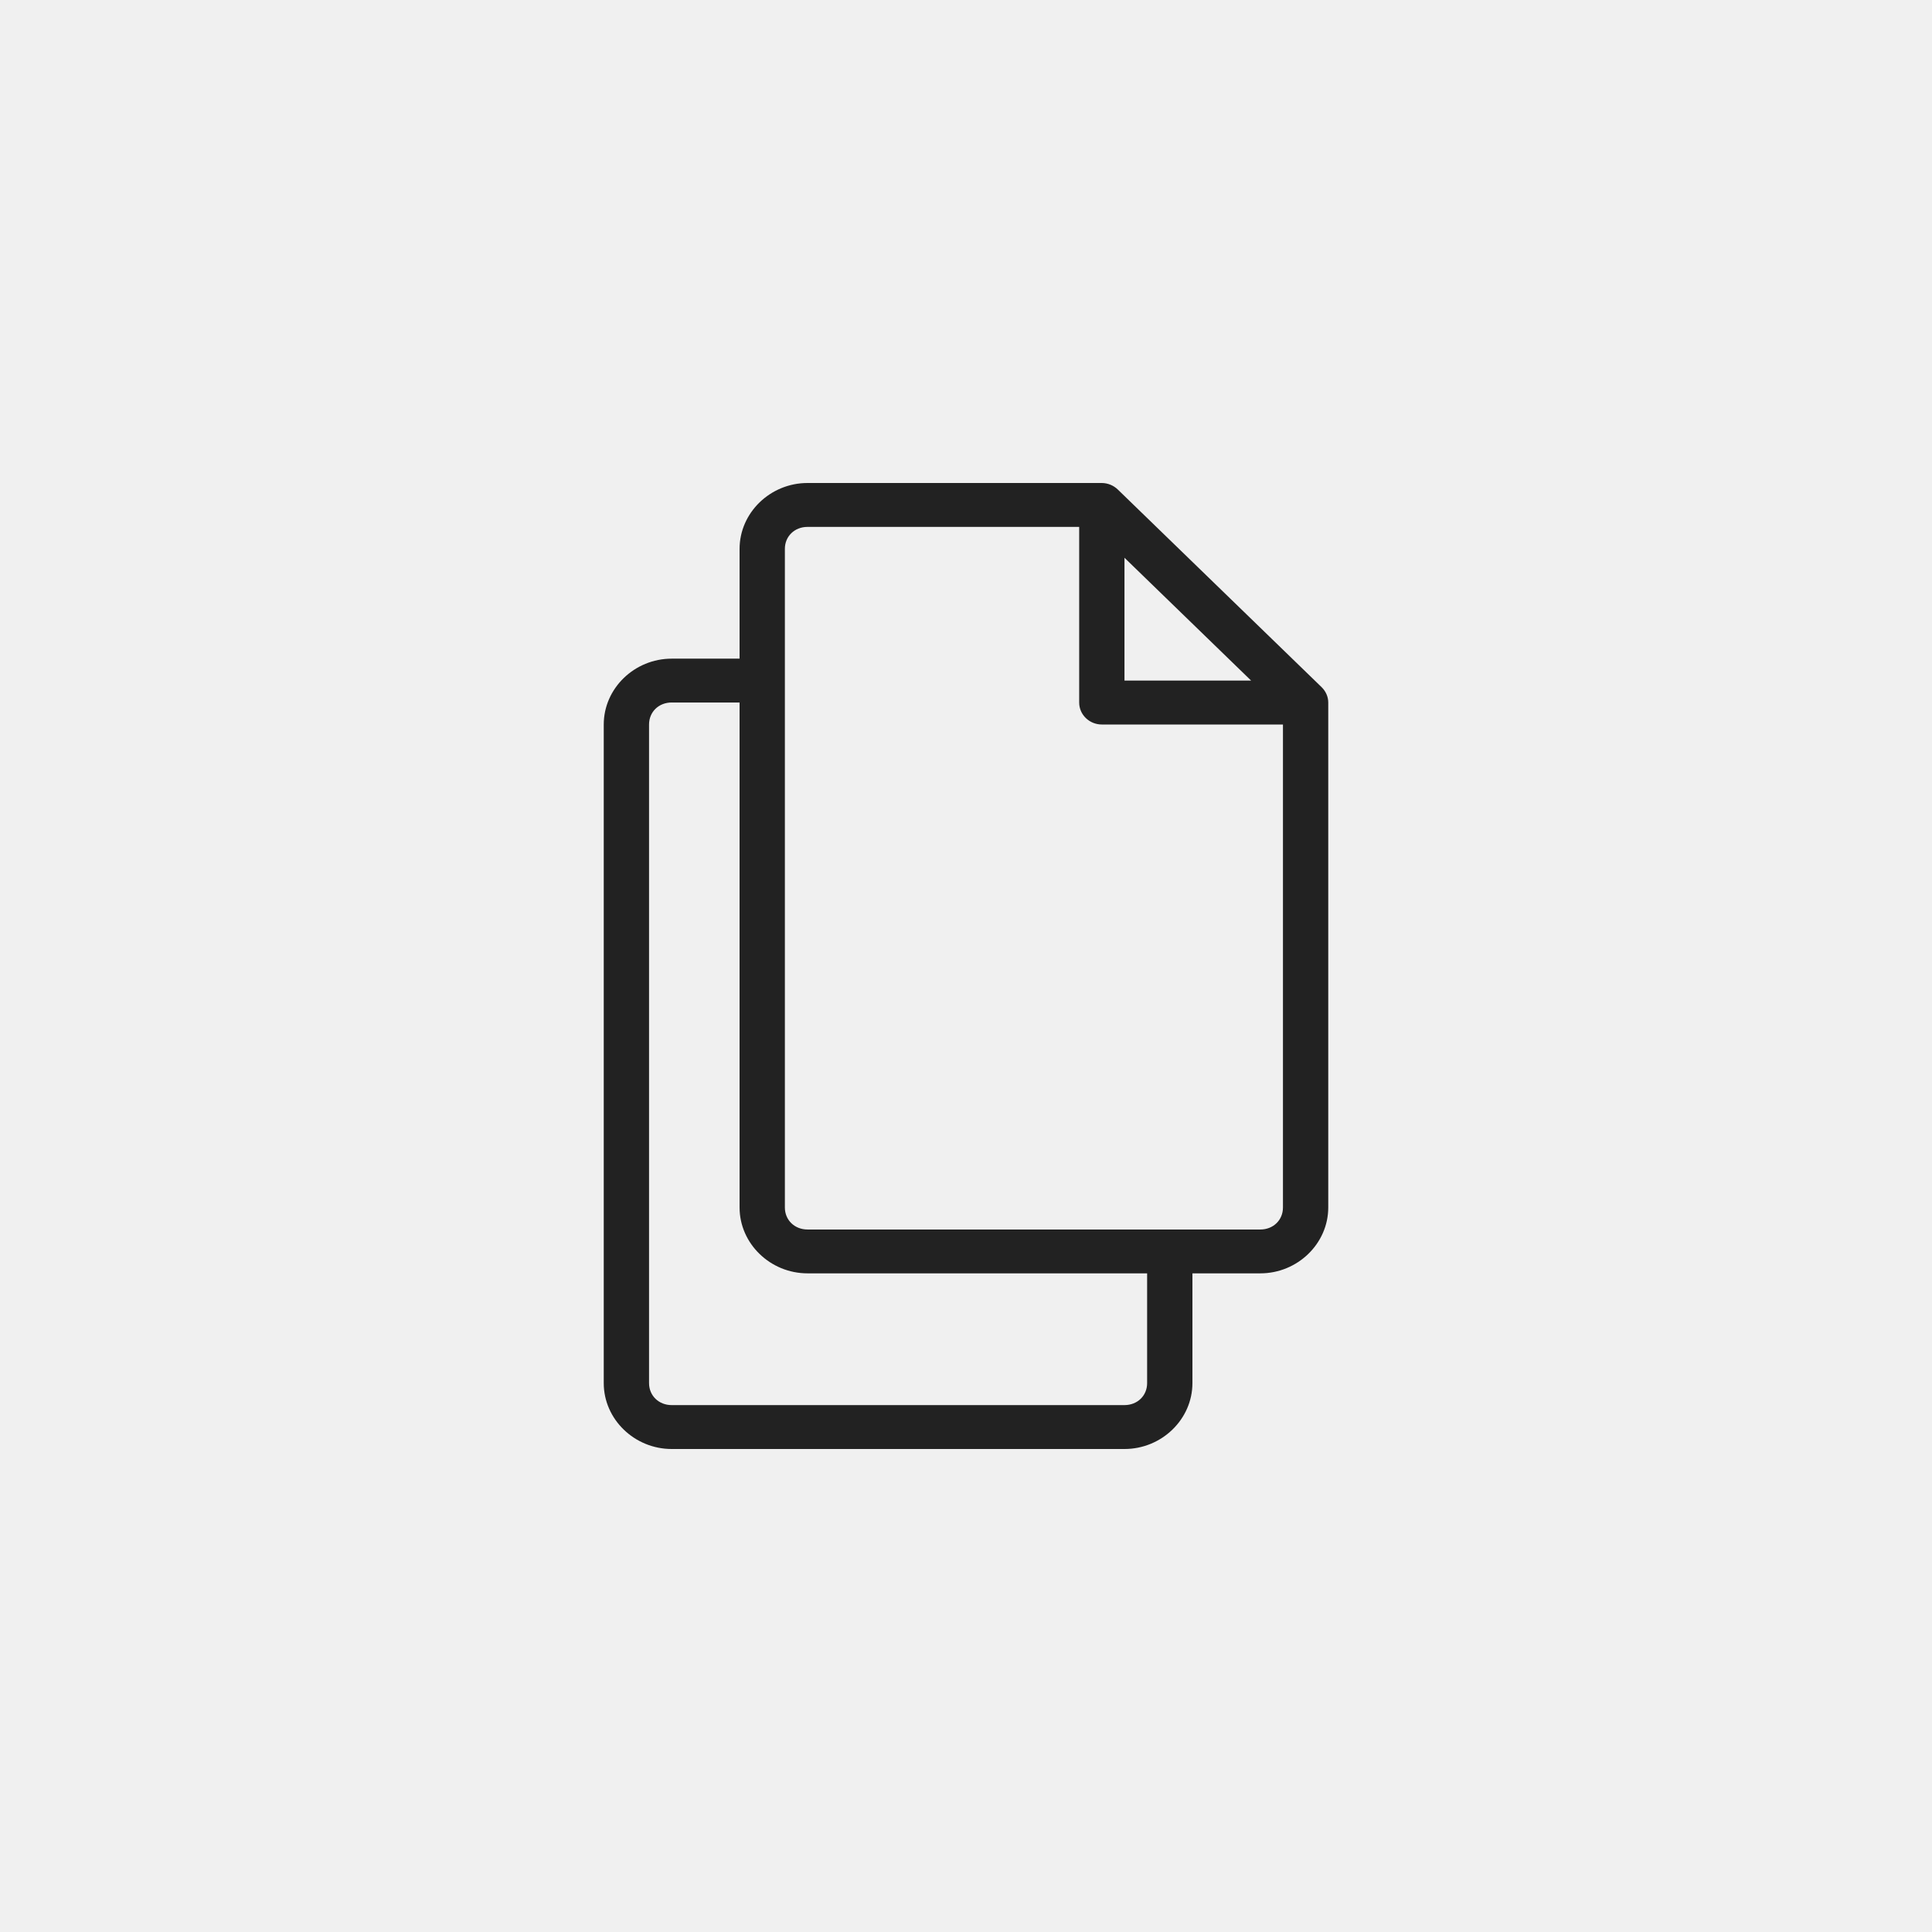
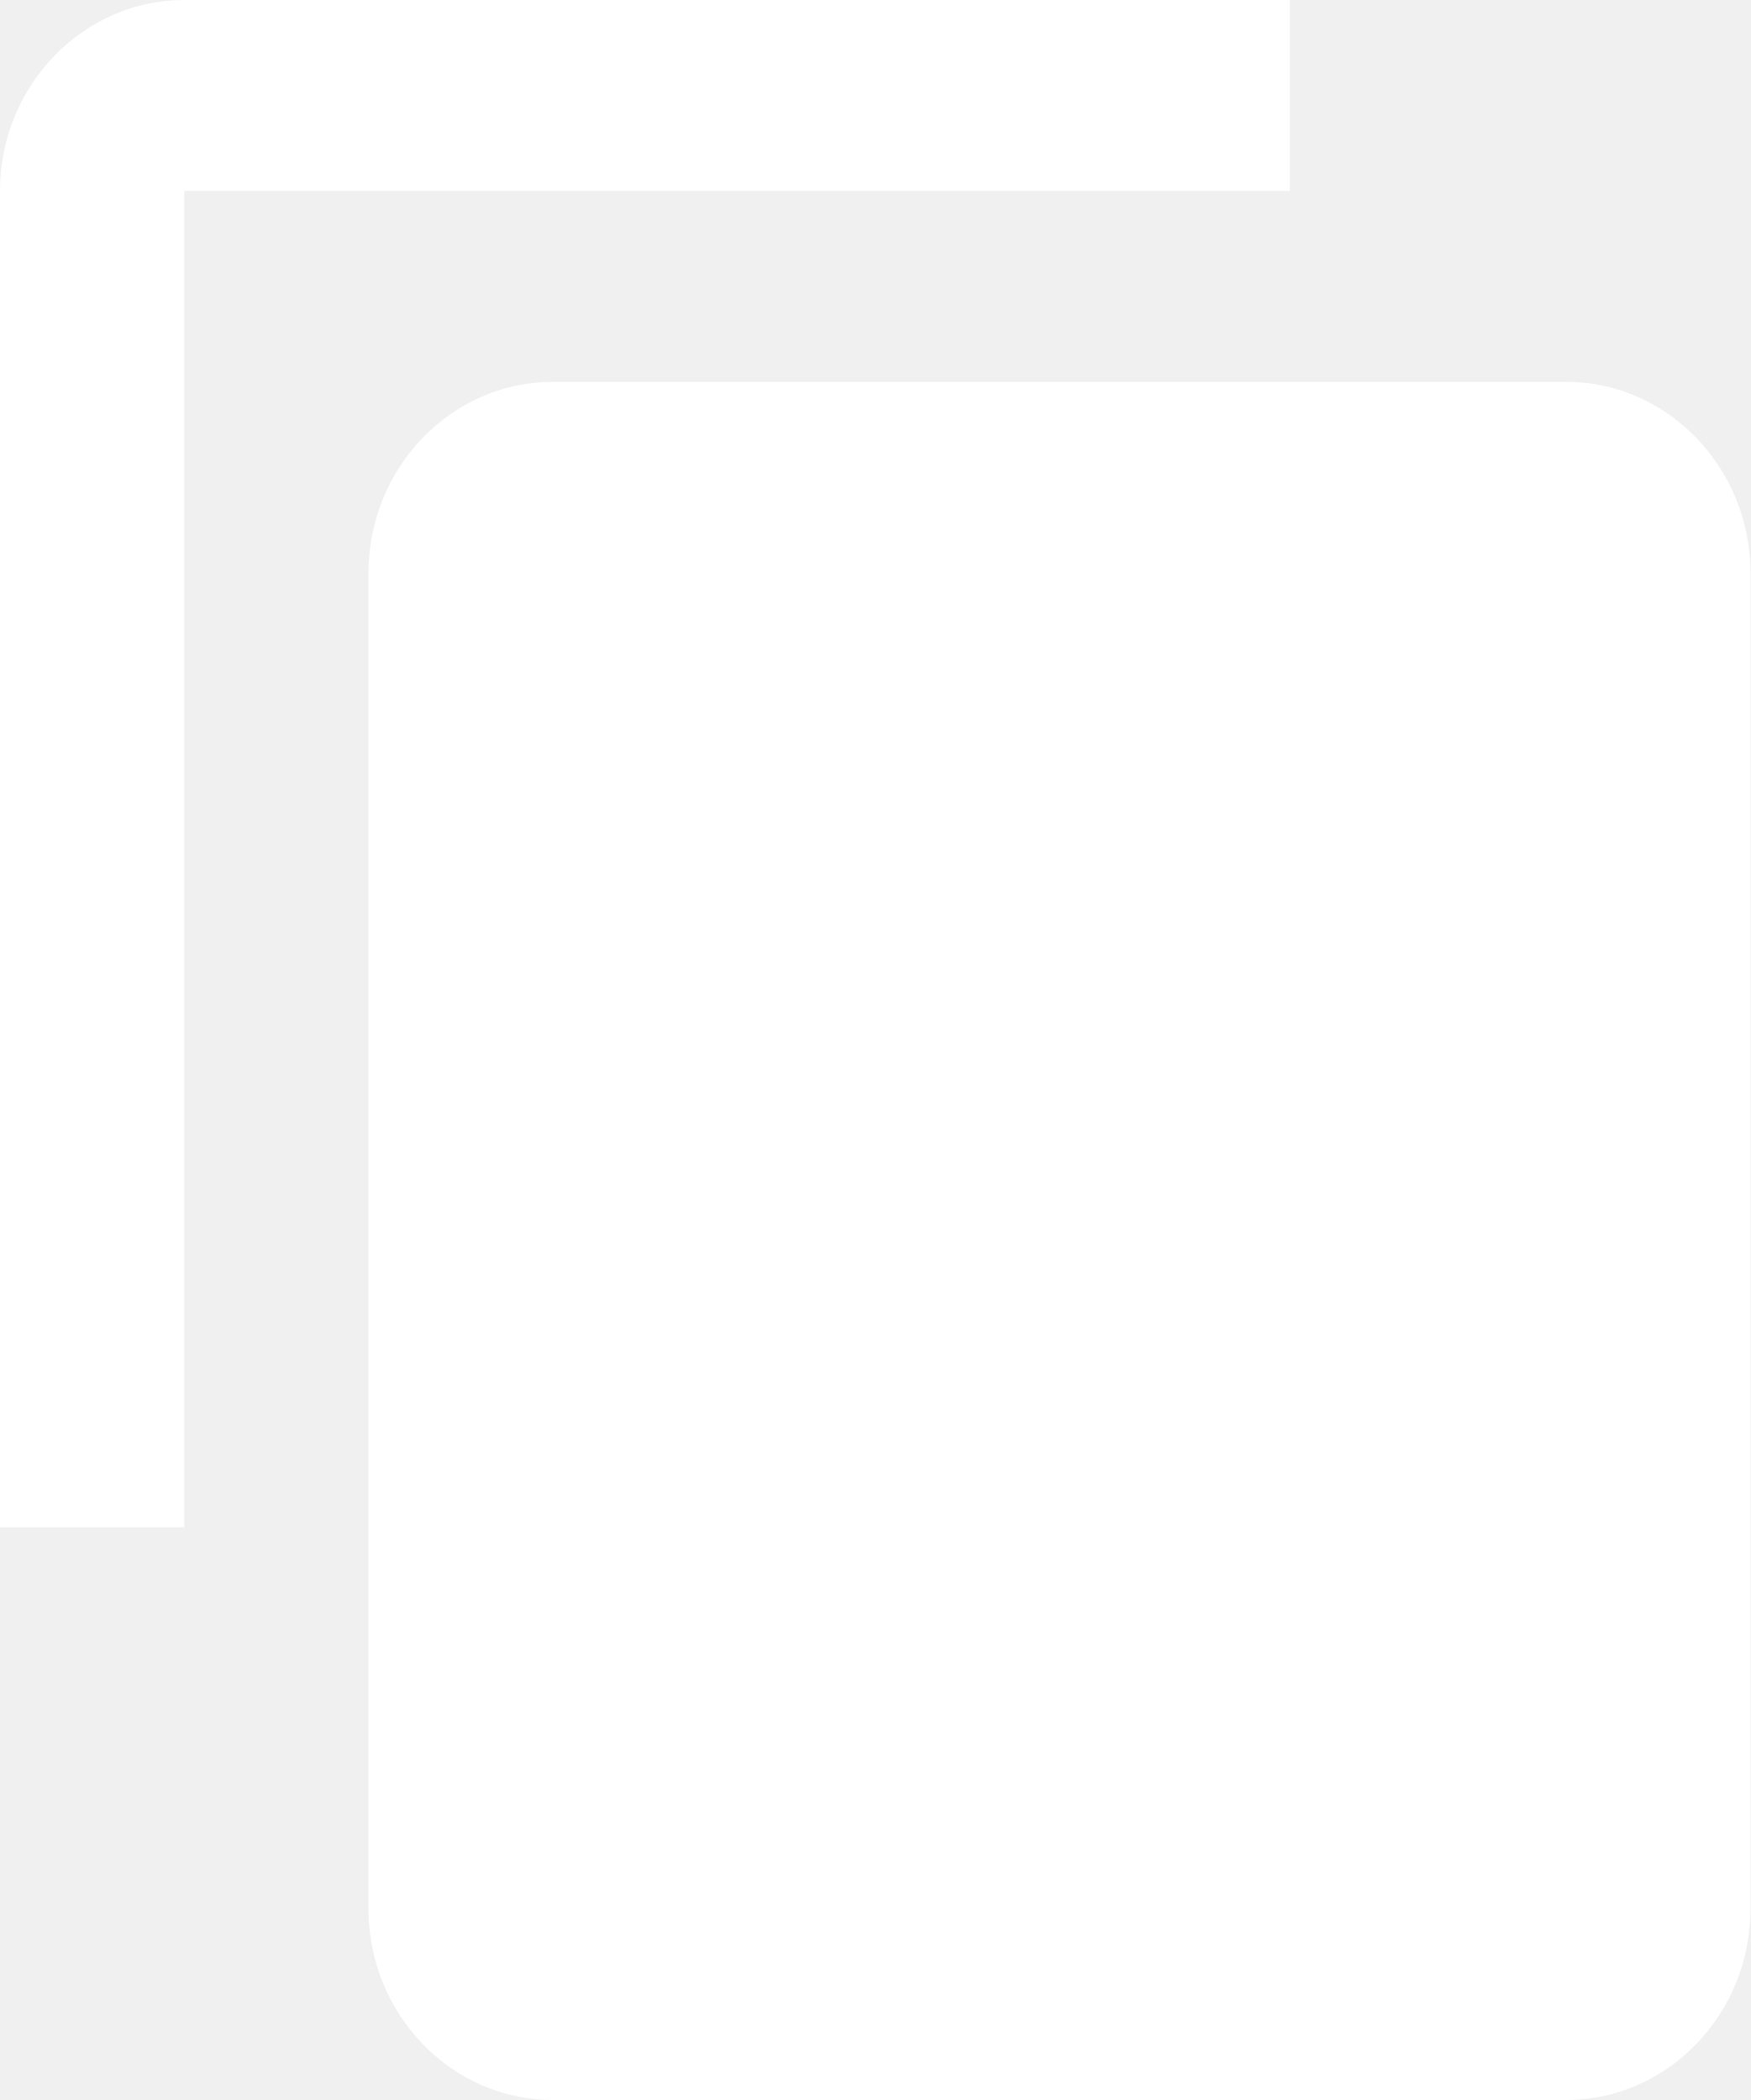
- <svg xmlns="http://www.w3.org/2000/svg" width="36" viewBox="0 0 36 36" fill="none">
-   <path fill="#222" class="invertible-fill" d="M15.047 9C14.353 9 13.781 9.554 13.781 10.227V12.273H12.516C11.822 12.273 11.25 12.827 11.25 13.5V25.773C11.25 26.446 11.822 27 12.516 27H20.953C21.647 27 22.219 26.446 22.219 25.773V23.727H23.484C24.178 23.727 24.75 23.173 24.75 22.5V13.09C24.75 12.983 24.704 12.88 24.625 12.803L20.828 9.121C20.749 9.045 20.643 9.001 20.531 9H15.047V9ZM15.047 9.818H20.109V13.091C20.109 13.317 20.299 13.5 20.531 13.5H23.906V22.5C23.906 22.734 23.726 22.91 23.484 22.91H15.047C14.806 22.91 14.625 22.734 14.625 22.5V10.227C14.625 9.994 14.805 9.818 15.047 9.818V9.818ZM20.953 10.393L23.313 12.682H20.953V10.393ZM12.516 13.091H13.781V22.5C13.781 23.173 14.353 23.727 15.047 23.727H21.375V25.773C21.375 26.006 21.195 26.182 20.953 26.182H12.516C12.275 26.182 12.094 26.006 12.094 25.772V13.5C12.094 13.266 12.274 13.09 12.516 13.09V13.091Z" />
+ <svg xmlns="http://www.w3.org/2000/svg" width="15" height="18" viewBox="0 0 15 18" fill="none">
+   <path d="M11.053 0H1.579C0.711 0 0 0.736 0 1.636V13.091H1.579V1.636H11.053V0ZM13.421 3.273H4.737C3.868 3.273 3.158 4.009 3.158 4.909V16.364C3.158 17.264 3.868 18 4.737 18H13.421C14.29 18 15 17.264 15 16.364V4.909C15 4.009 14.29 3.273 13.421 3.273Z" fill="white" />
</svg>
